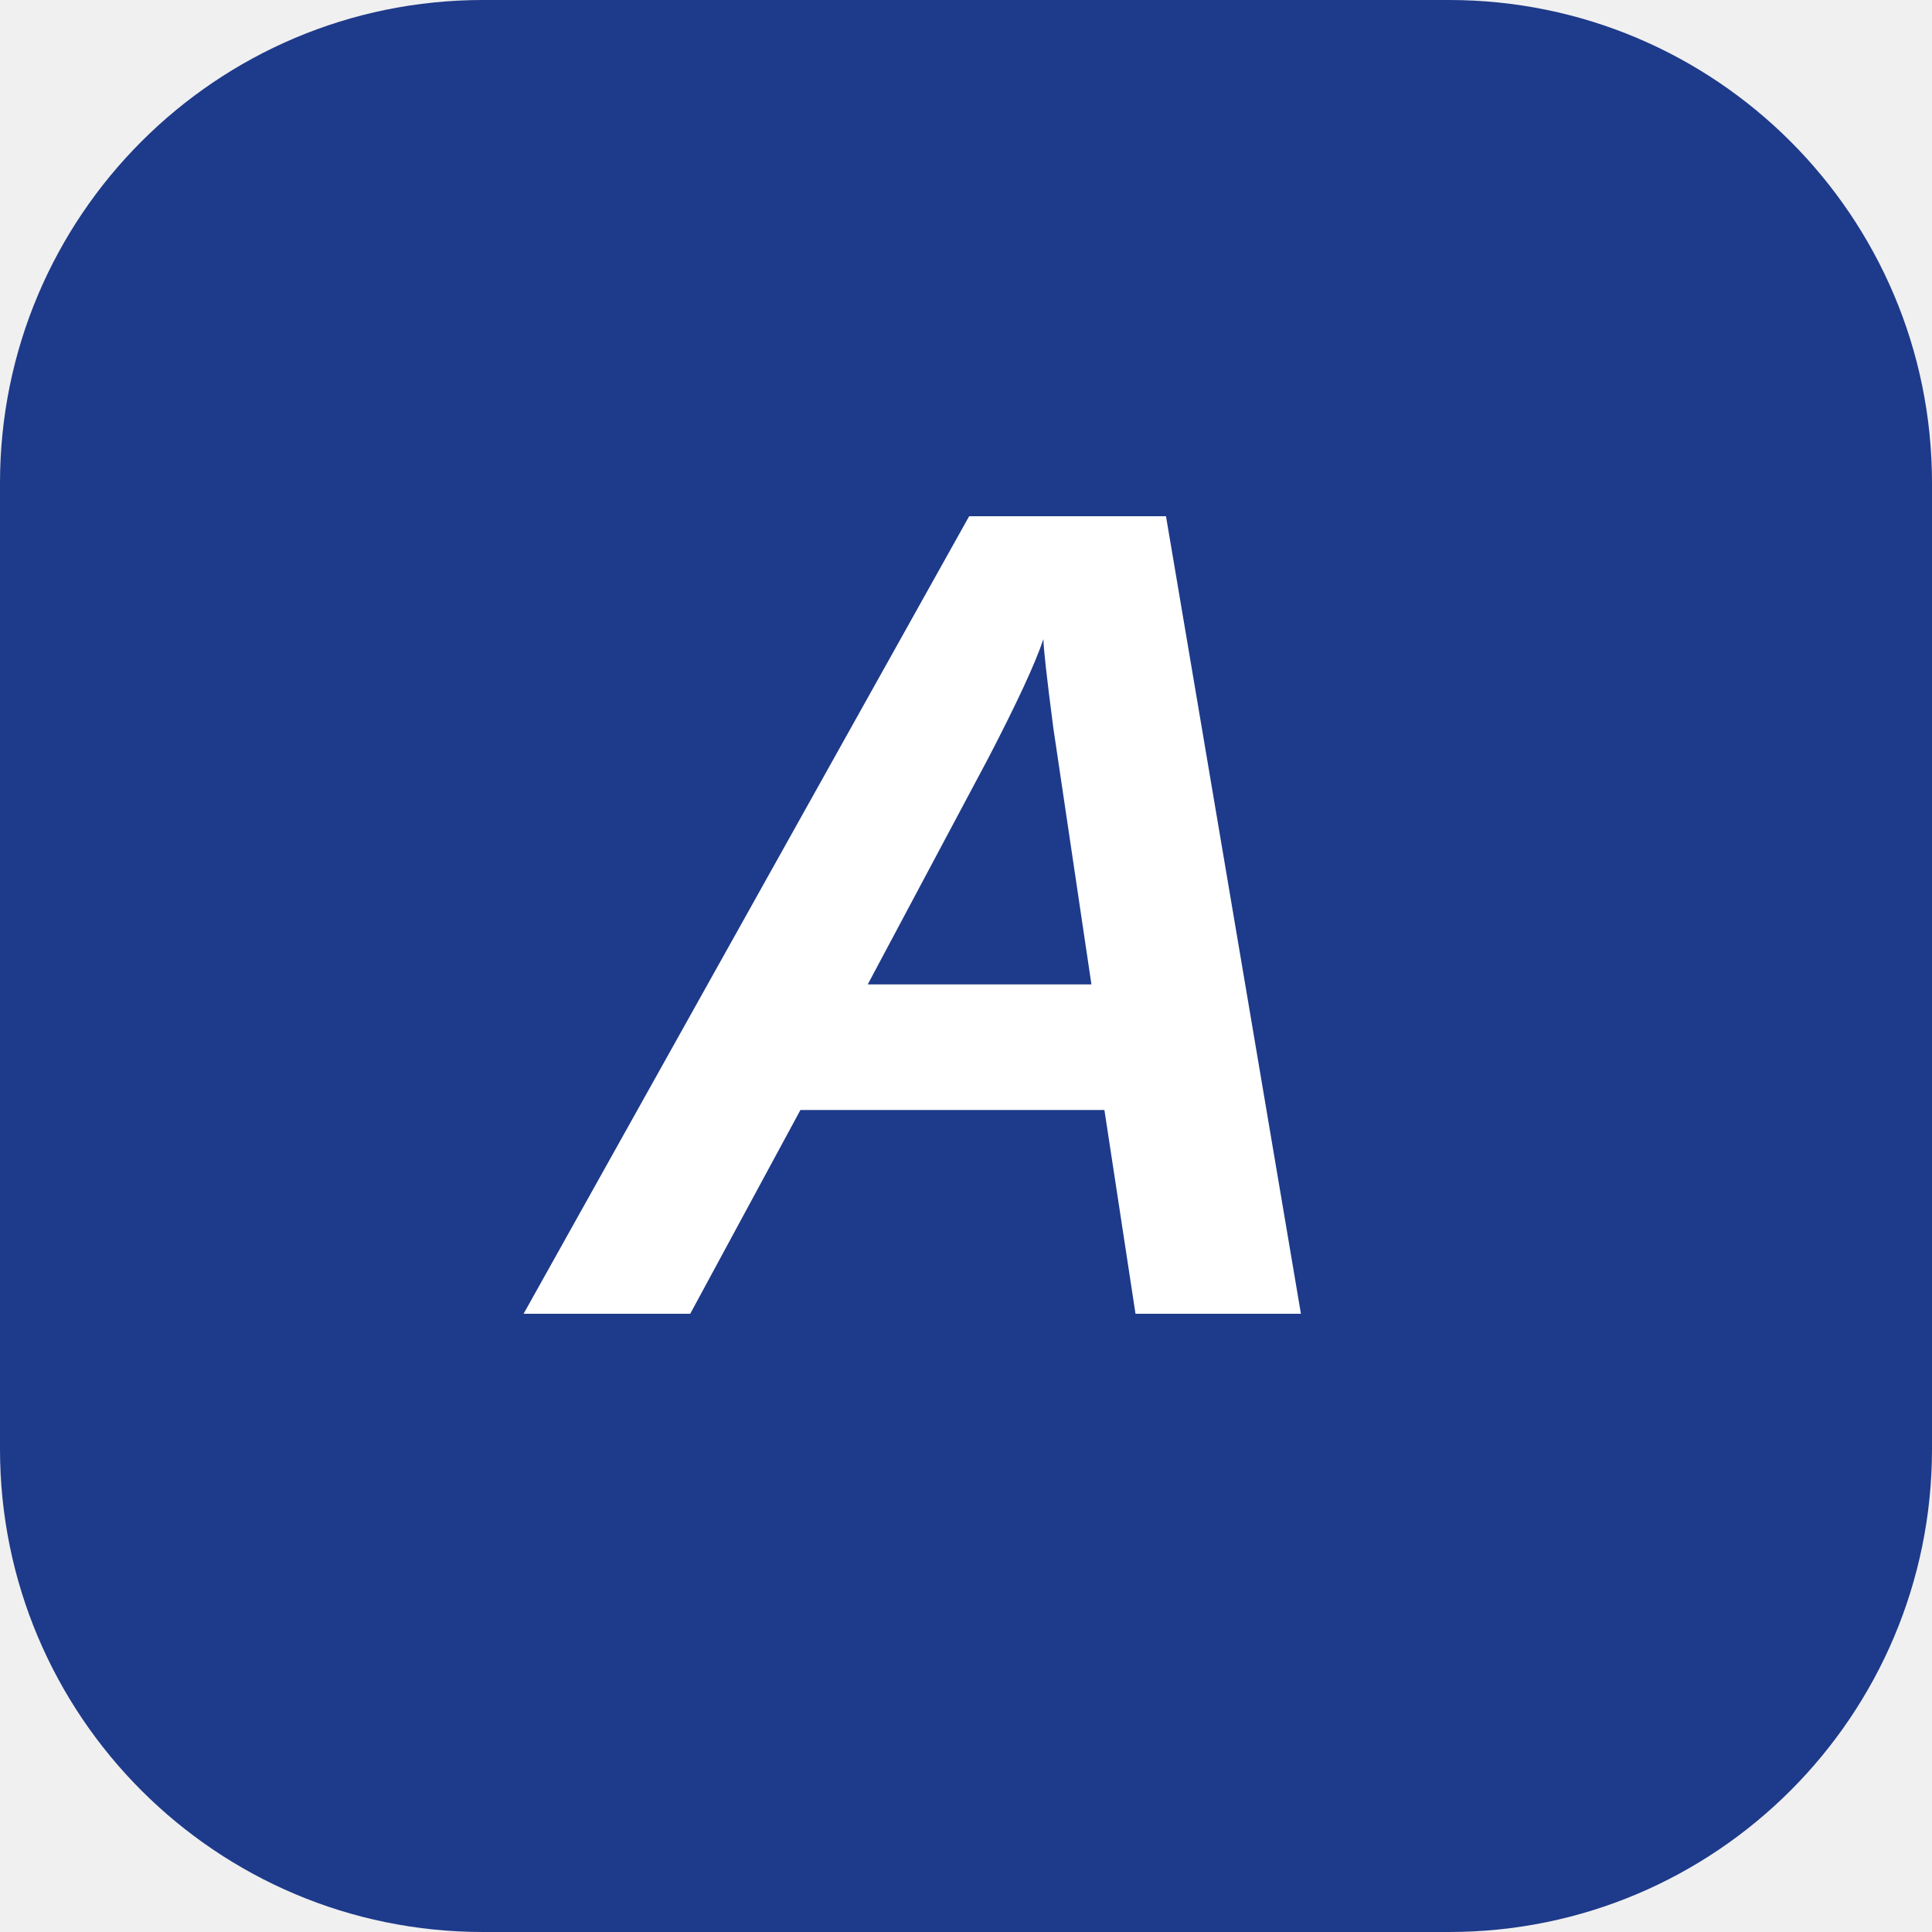
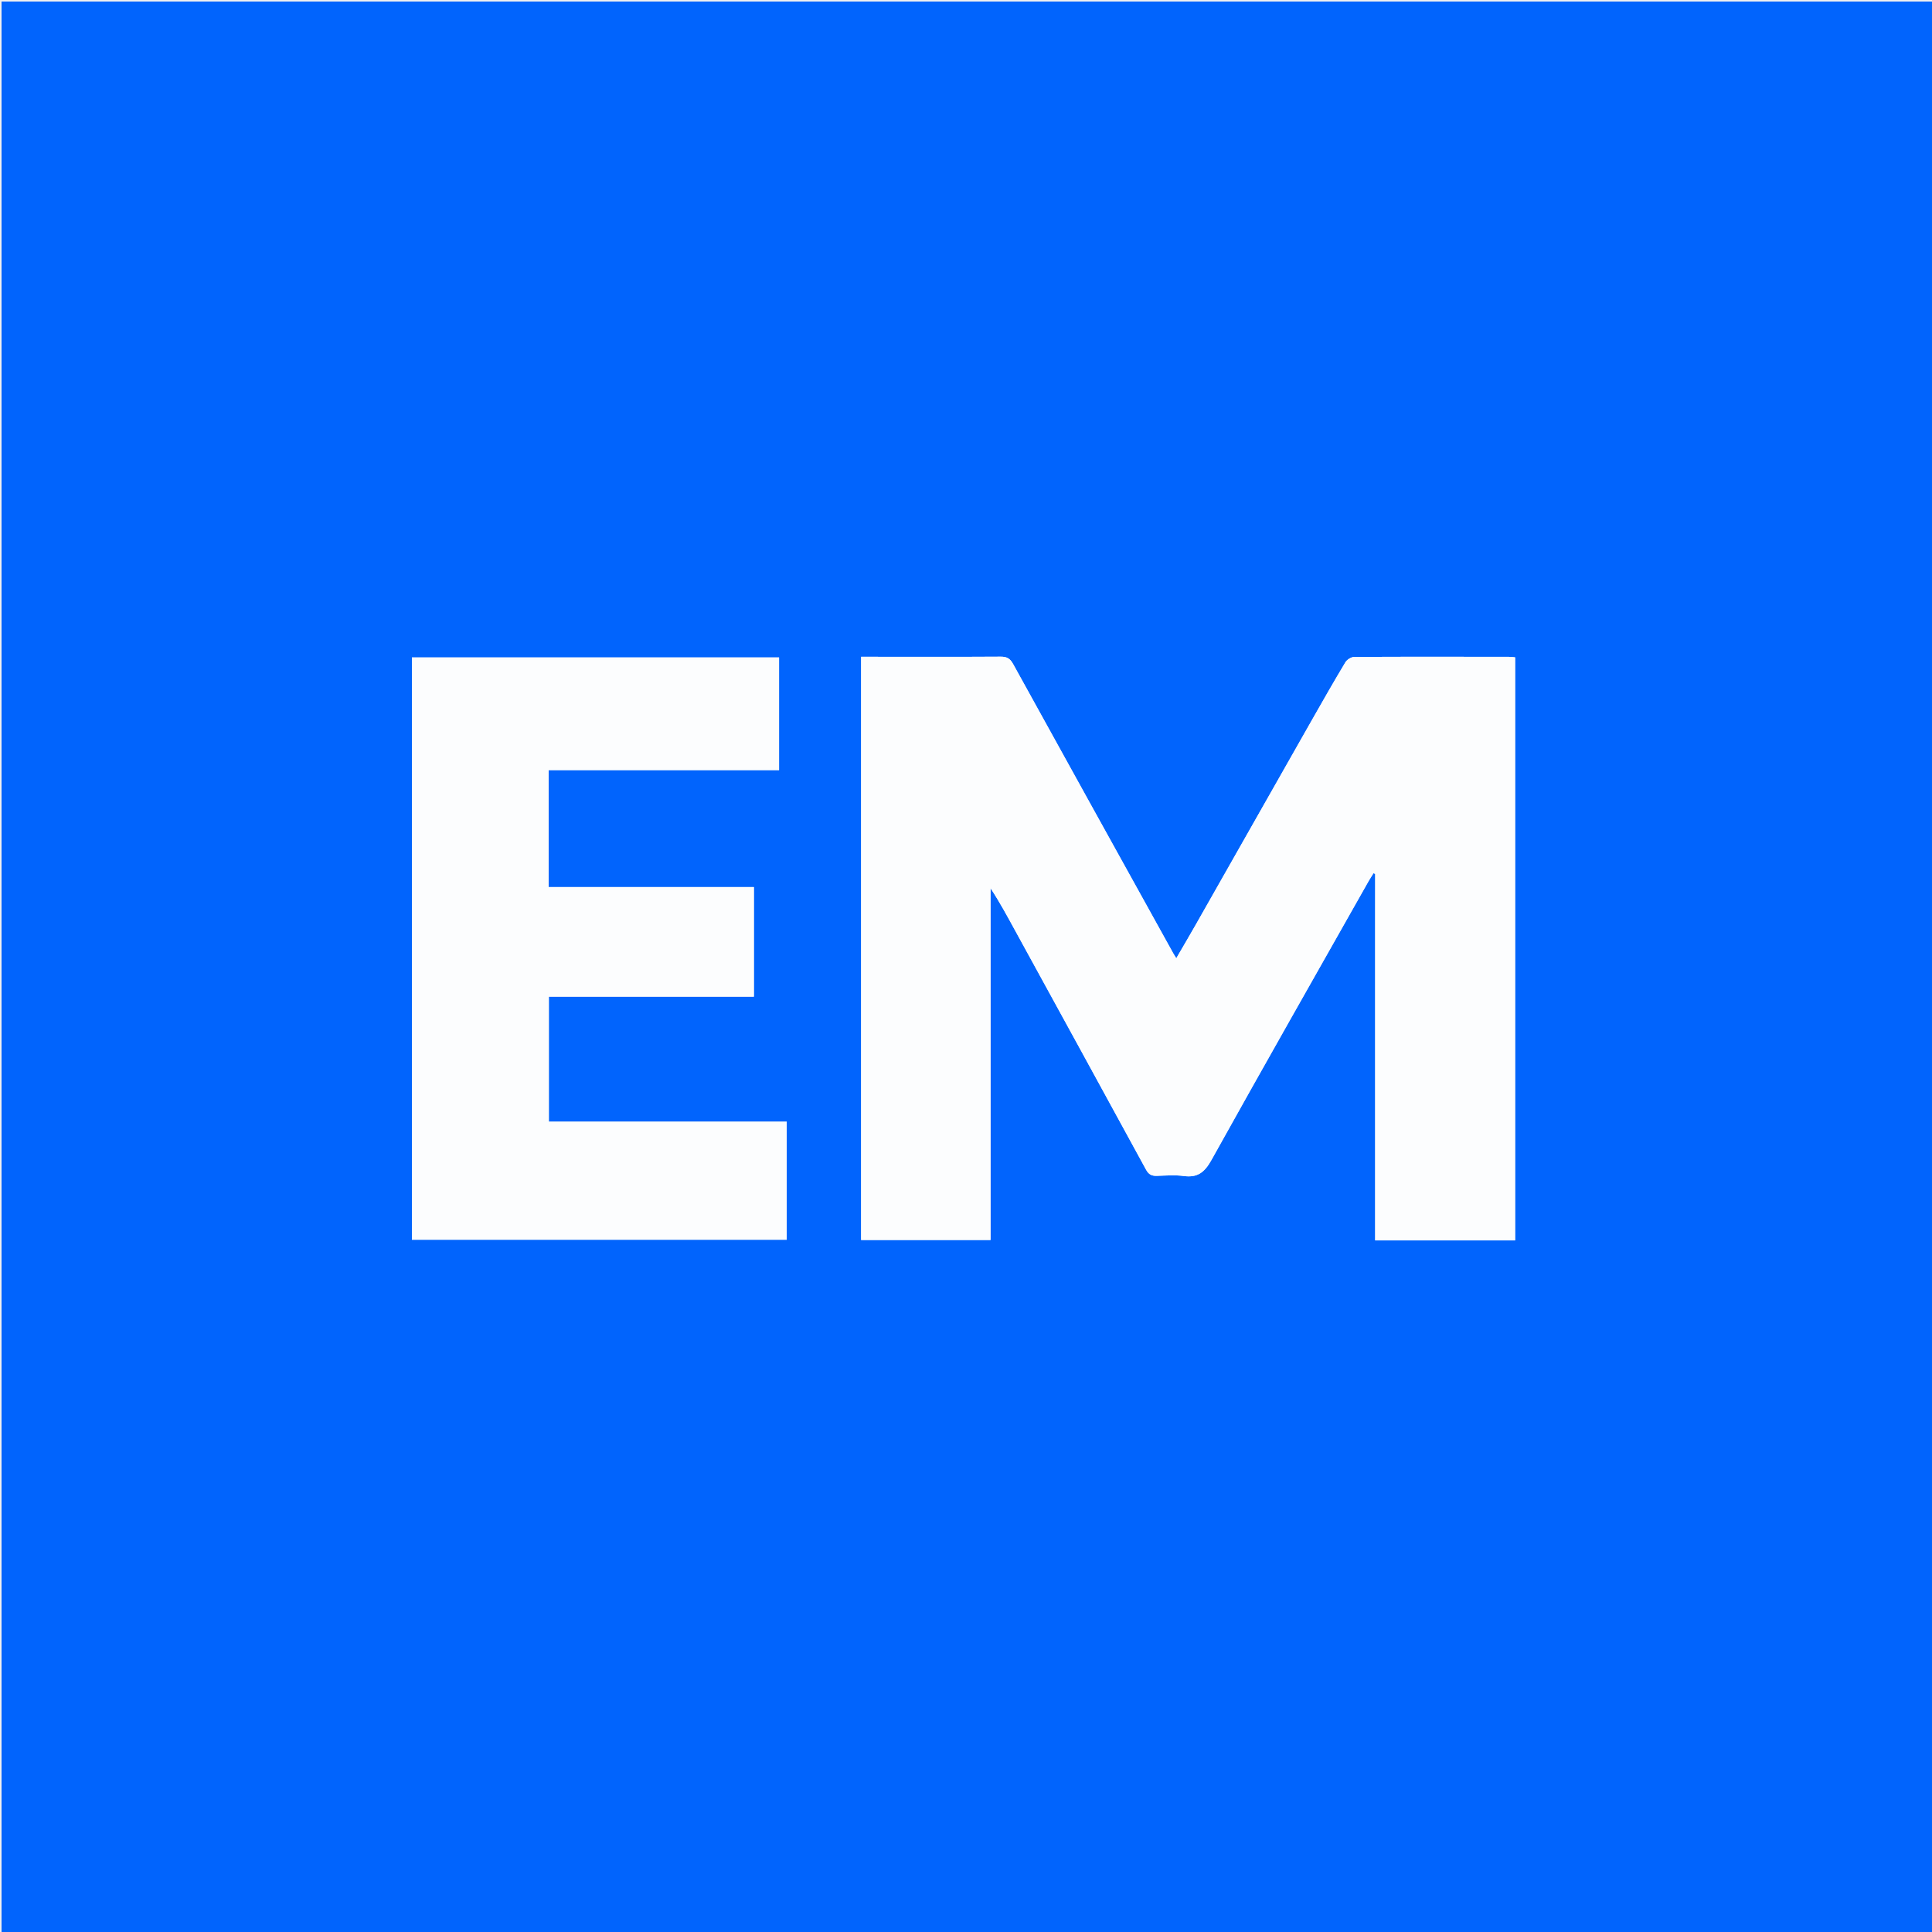
- <svg xmlns="http://www.w3.org/2000/svg" viewBox="0 0 100 100">
-   <rect width="100" height="100" rx="25" fill="#1e3a8a" />
-   <text x="50" y="68" font-family="Arial, sans-serif" font-weight="900" font-size="60" font-style="italic" fill="white" text-anchor="middle">A</text>
+ <svg xmlns="http://www.w3.org/2000/svg" version="1.1" id="Layer_1" x="0px" y="0px" width="1254" viewBox="0 0 1254 1254" enable-background="new 0 0 1254 1254" xml:space="preserve" height="1254">
+   <path fill="#0164FD" opacity="1" stroke="none" d=" M582,1255   C388,1255 194.5,1255 1,1255   C1,837 1,419 1,1   C419,1 837,1 1255,1   C1255,419 1255,837 1255,1255   C1030.833,1255 806.667,1255 582,1255  M892.571,595.501   C892.571,665.271 892.571,735.04 892.571,805.111   C922.917,805.111 952.973,805.111 983.421,805.111   C983.421,678.762 983.421,552.854 983.421,426.661   C982.011,426.542 980.723,426.34 979.435,426.339   C945.938,426.301 912.442,426.225 878.947,426.415   C877.003,426.426 874.291,428.147 873.258,429.867   C865.802,442.276 858.629,454.856 851.475,467.445   C826.397,511.581 801.372,555.747 776.301,599.888   C772.169,607.163 767.911,614.367 763.485,621.995   C762.603,620.557 762.052,619.732 761.573,618.867   C726.87,556.253 692.138,493.655 657.566,430.969   C655.608,427.419 653.511,426.209 649.512,426.234   C621.683,426.407 593.852,426.315 566.021,426.308   C563.735,426.307 561.449,426.307 558.927,426.307   C558.927,552.763 558.927,678.654 558.927,804.833   C586.874,804.833 614.451,804.833 642.932,804.833   C642.932,728.554 642.932,652.526 642.932,576.499   C649.047,585.792 654.071,595.179 659.187,604.515   C687.429,656.06 715.732,707.57 743.858,759.178   C745.592,762.359 747.558,763.313 750.888,763.208   C756.714,763.023 762.636,762.528 768.362,763.308   C777.409,764.541 781.937,760.777 786.317,752.908   C819.988,692.407 854.224,632.22 888.297,571.943   C889.293,570.182 890.429,568.5 891.5,566.781   C891.864,566.917 892.228,567.054 892.592,567.19   C892.592,576.294 892.592,585.397 892.571,595.501  M425.5,728.054   C402.405,728.054 379.31,728.054 356.241,728.054   C356.241,700.807 356.241,674.108 356.241,646.894   C400.9,646.894 445.117,646.894 489.325,646.894   C489.325,622.994 489.325,599.616 489.325,575.765   C444.613,575.765 400.367,575.765 356.101,575.765   C356.101,550.36 356.101,525.432 356.101,499.857   C406.081,499.857 455.773,499.857 505.659,499.857   C505.659,475.121 505.659,451.033 505.659,426.738   C426.036,426.738 346.692,426.738 267.35,426.738   C267.35,552.944 267.35,678.696 267.35,804.671   C348.551,804.671 429.443,804.671 510.638,804.671   C510.638,779.15 510.638,753.926 510.638,728.055   C482.383,728.055 454.441,728.055 425.5,728.054  z" />
+   <path fill="#FCFDFE" opacity="1" stroke="none" d=" M892.581,595.001   C892.592,585.397 892.592,576.294 892.592,567.19   C892.228,567.054 891.864,566.917 891.5,566.781   C890.429,568.5 889.293,570.182 888.297,571.943   C854.224,632.22 819.988,692.407 786.317,752.908   C781.937,760.777 777.409,764.541 768.362,763.308   C762.636,762.528 756.714,763.023 750.888,763.208   C747.558,763.313 745.592,762.359 743.858,759.178   C715.732,707.57 687.429,656.06 659.187,604.515   C654.071,595.179 649.047,585.792 642.932,576.499   C642.932,652.526 642.932,728.554 642.932,804.833   C614.451,804.833 586.874,804.833 558.927,804.833   C558.927,678.654 558.927,552.763 558.927,426.307   C561.449,426.307 563.735,426.307 566.021,426.308   C593.852,426.315 621.683,426.407 649.512,426.234   C653.511,426.209 655.608,427.419 657.566,430.969   C692.138,493.655 726.87,556.253 761.573,618.867   C762.052,619.732 762.603,620.557 763.485,621.995   C767.911,614.367 772.169,607.163 776.301,599.888   C801.372,555.747 826.397,511.581 851.475,467.445   C858.629,454.856 865.802,442.276 873.258,429.867   C874.291,428.147 877.003,426.426 878.947,426.415   C912.442,426.225 945.938,426.301 979.435,426.339   C980.723,426.34 982.011,426.542 983.421,426.661   C983.421,552.854 983.421,678.762 983.421,805.111   C952.973,805.111 922.917,805.111 892.571,805.111   C892.571,735.04 892.571,665.271 892.581,595.001  z" />
+   <path fill="#FCFDFE" opacity="1" stroke="none" d=" M426,728.054   C454.441,728.055 482.383,728.055 510.638,728.055   C510.638,753.926 510.638,779.15 510.638,804.671   C429.443,804.671 348.551,804.671 267.35,804.671   C267.35,678.696 267.35,552.944 267.35,426.738   C346.692,426.738 426.036,426.738 505.659,426.738   C505.659,451.033 505.659,475.121 505.659,499.857   C455.773,499.857 406.081,499.857 356.101,499.857   C356.101,525.432 356.101,550.36 356.101,575.765   C400.367,575.765 444.613,575.765 489.325,575.765   C489.325,599.616 489.325,622.994 489.325,646.894   C445.117,646.894 400.9,646.894 356.241,646.894   C356.241,674.108 356.241,700.807 356.241,728.054   C379.31,728.054 402.405,728.054 426,728.054  z" />
</svg>
